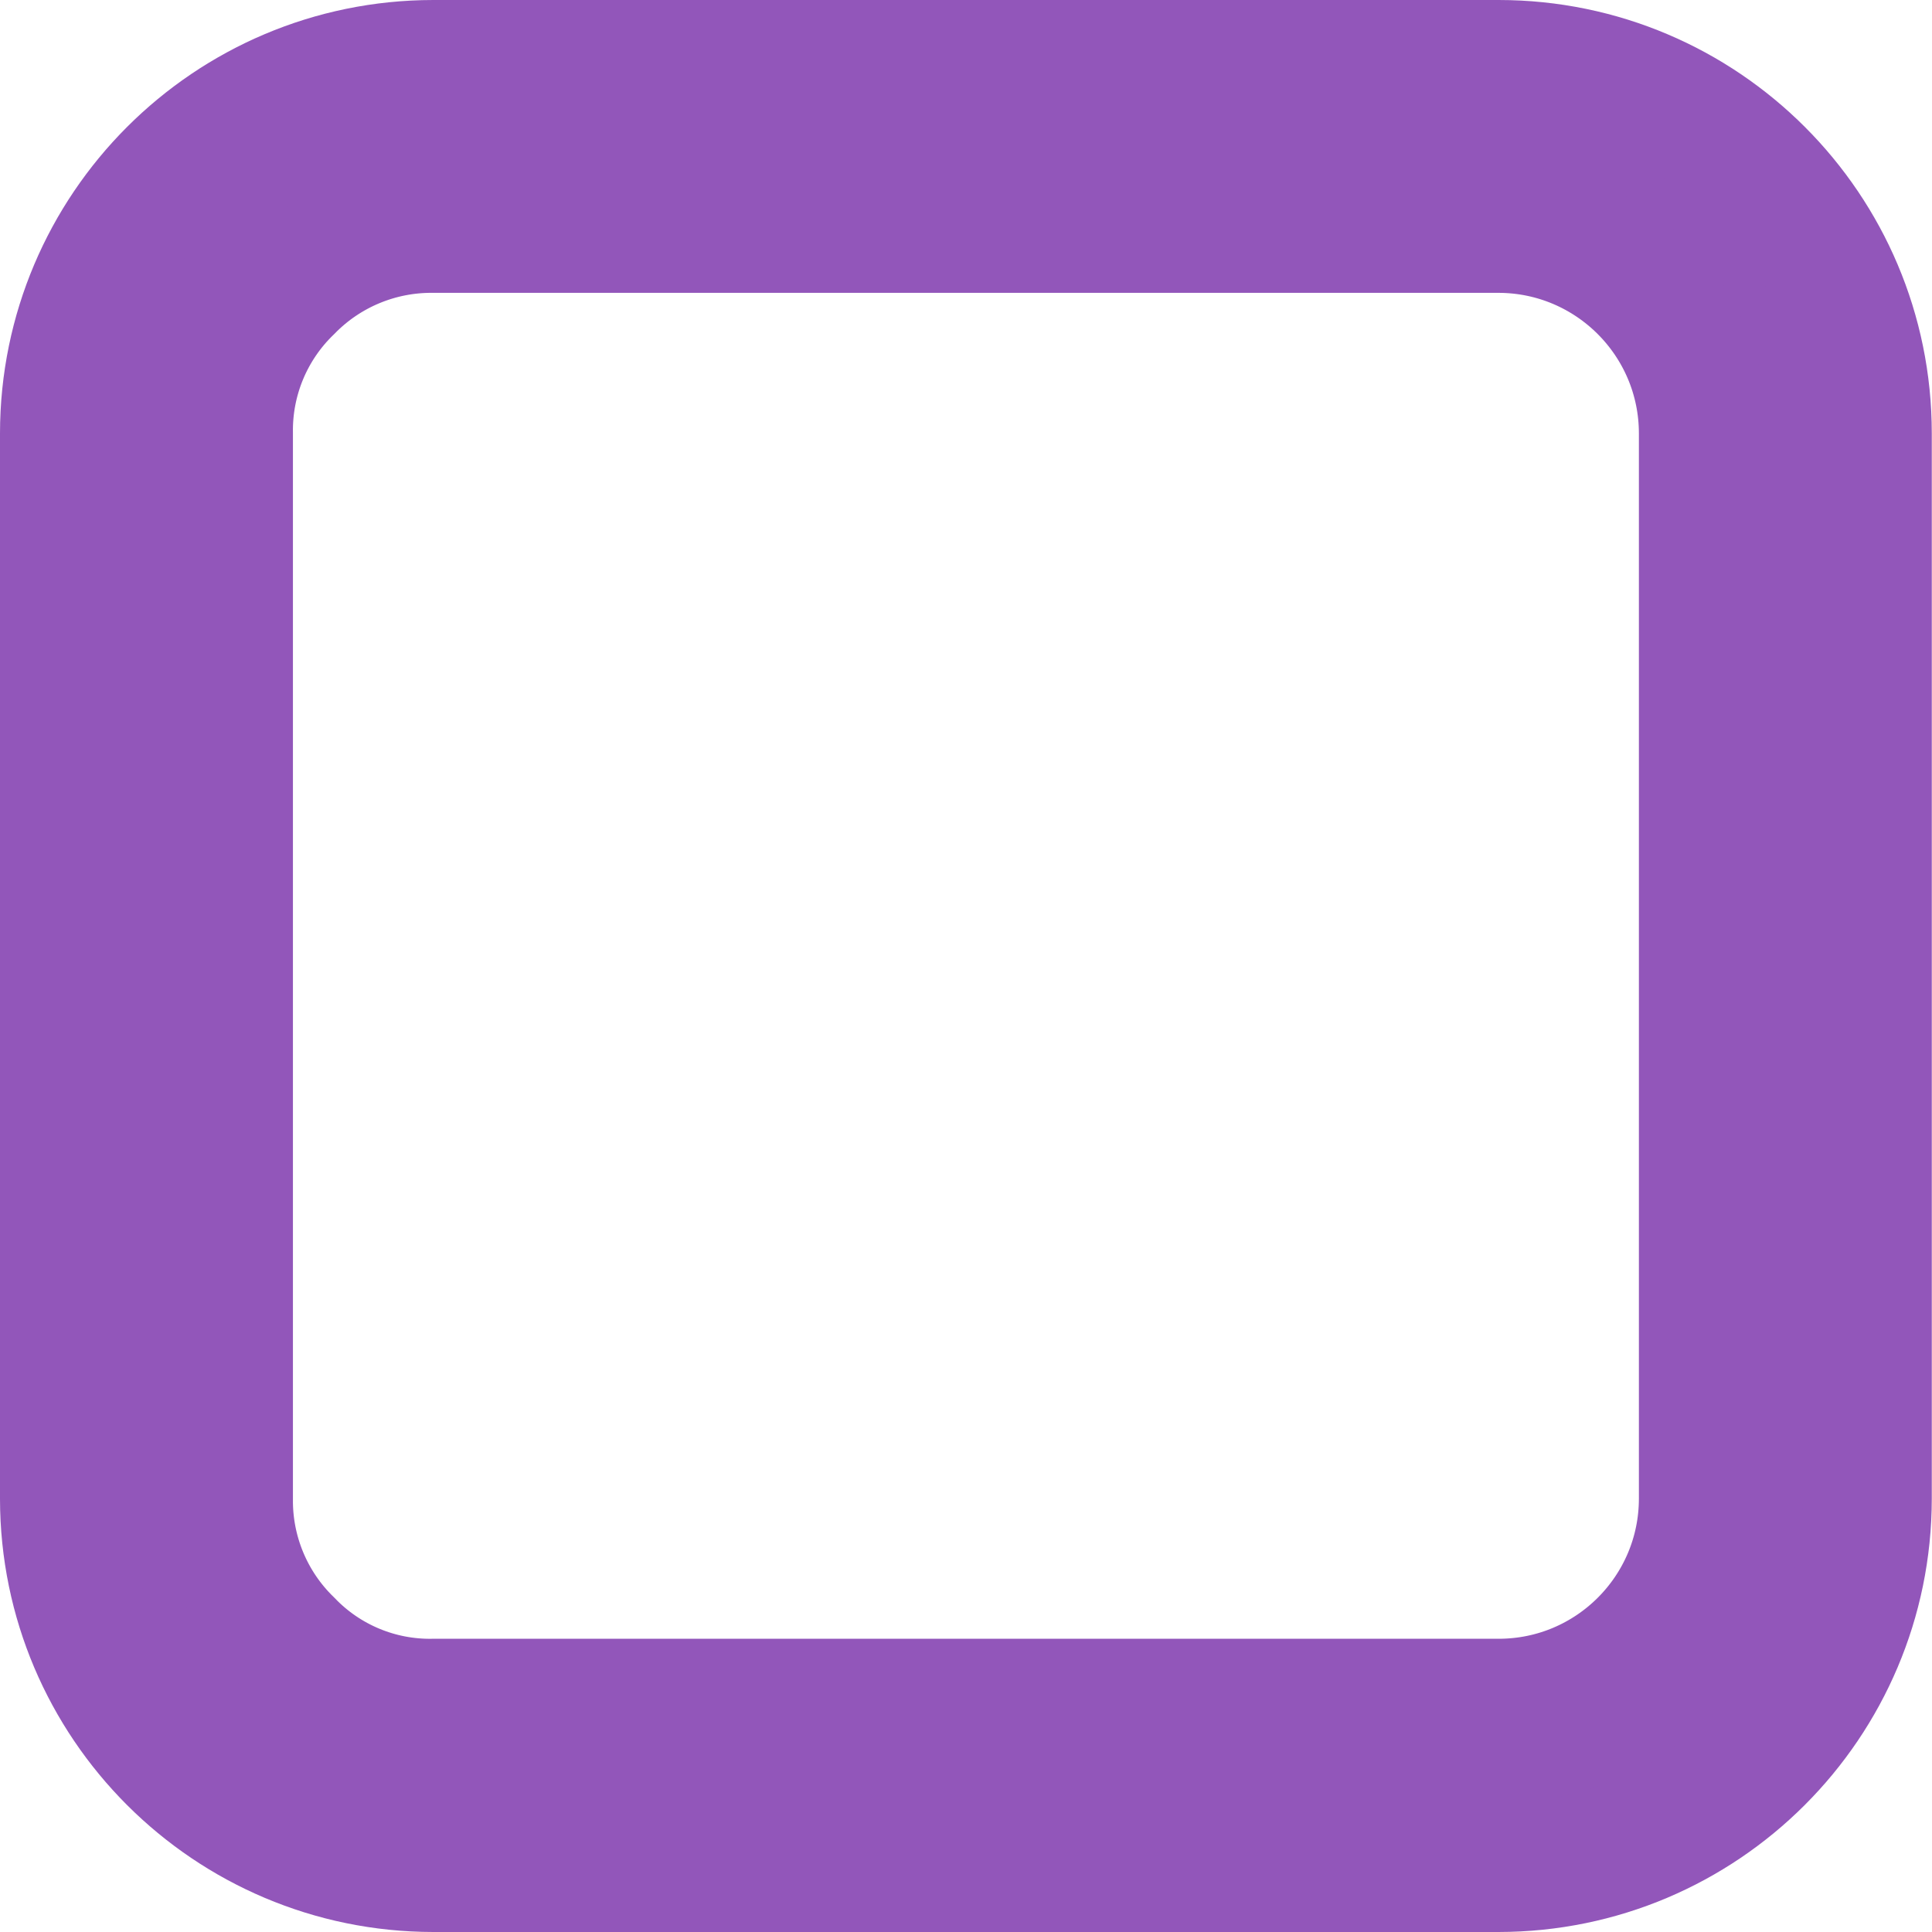
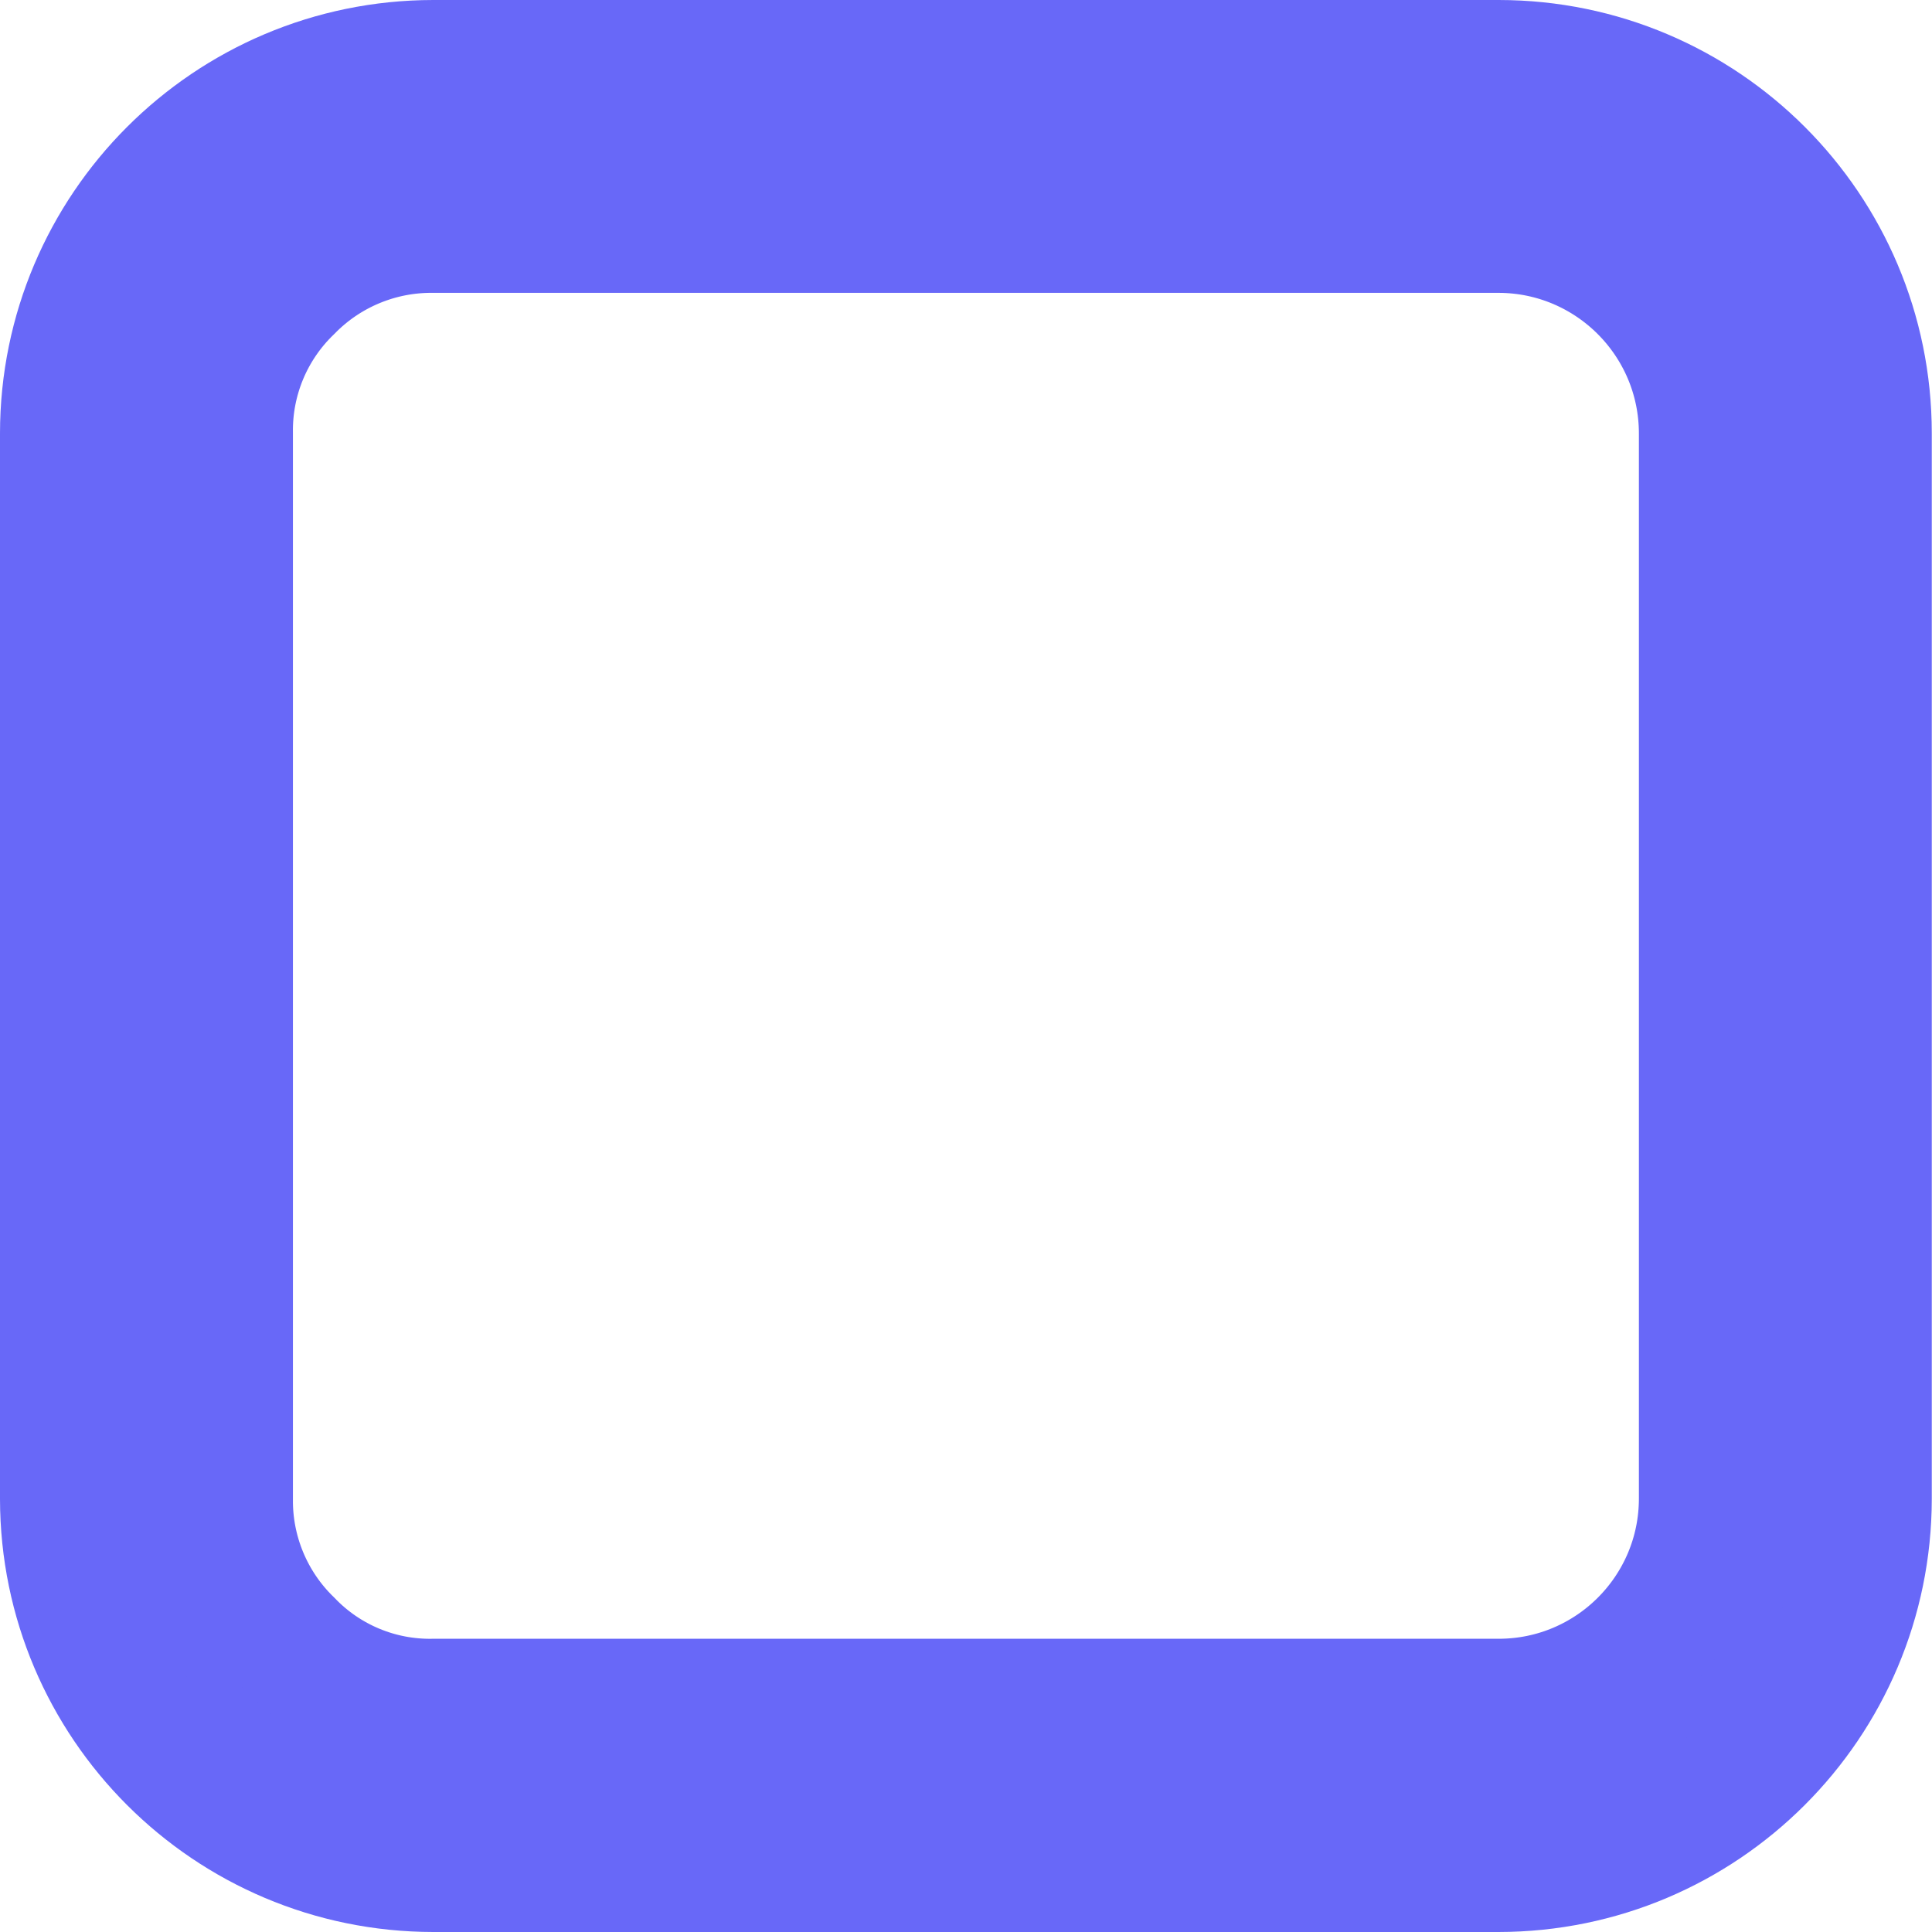
<svg xmlns="http://www.w3.org/2000/svg" width="44.995" height="45" viewBox="0 0 44.995 45">
  <defs>
    <style>
      .cls-1 {
-         fill: #9256ba;
-         stroke: #9256ba;
+         fill: #6868F8;
+         stroke: #6868F8;
        stroke-width: 3px;
      }
    </style>
  </defs>
  <path id="Path_67" data-name="Path 67" class="cls-1" d="M153.995,120.493v24.814A8.6,8.6,0,0,1,145.4,153.9H120.593A8.6,8.6,0,0,1,112,145.312V120.493a8.6,8.6,0,0,1,8.593-8.593h24.814a8.594,8.594,0,0,1,8.588,8.593Zm-8.588-4.772H120.593a4.639,4.639,0,0,0-3.37,1.4,4.59,4.59,0,0,0-1.4,3.37V145.3a4.619,4.619,0,0,0,1.4,3.37,4.562,4.562,0,0,0,3.37,1.4h24.814a4.767,4.767,0,0,0,4.766-4.766V120.493a4.776,4.776,0,0,0-4.766-4.772Z" transform="translate(-110.5 -110.4)" />
</svg>
